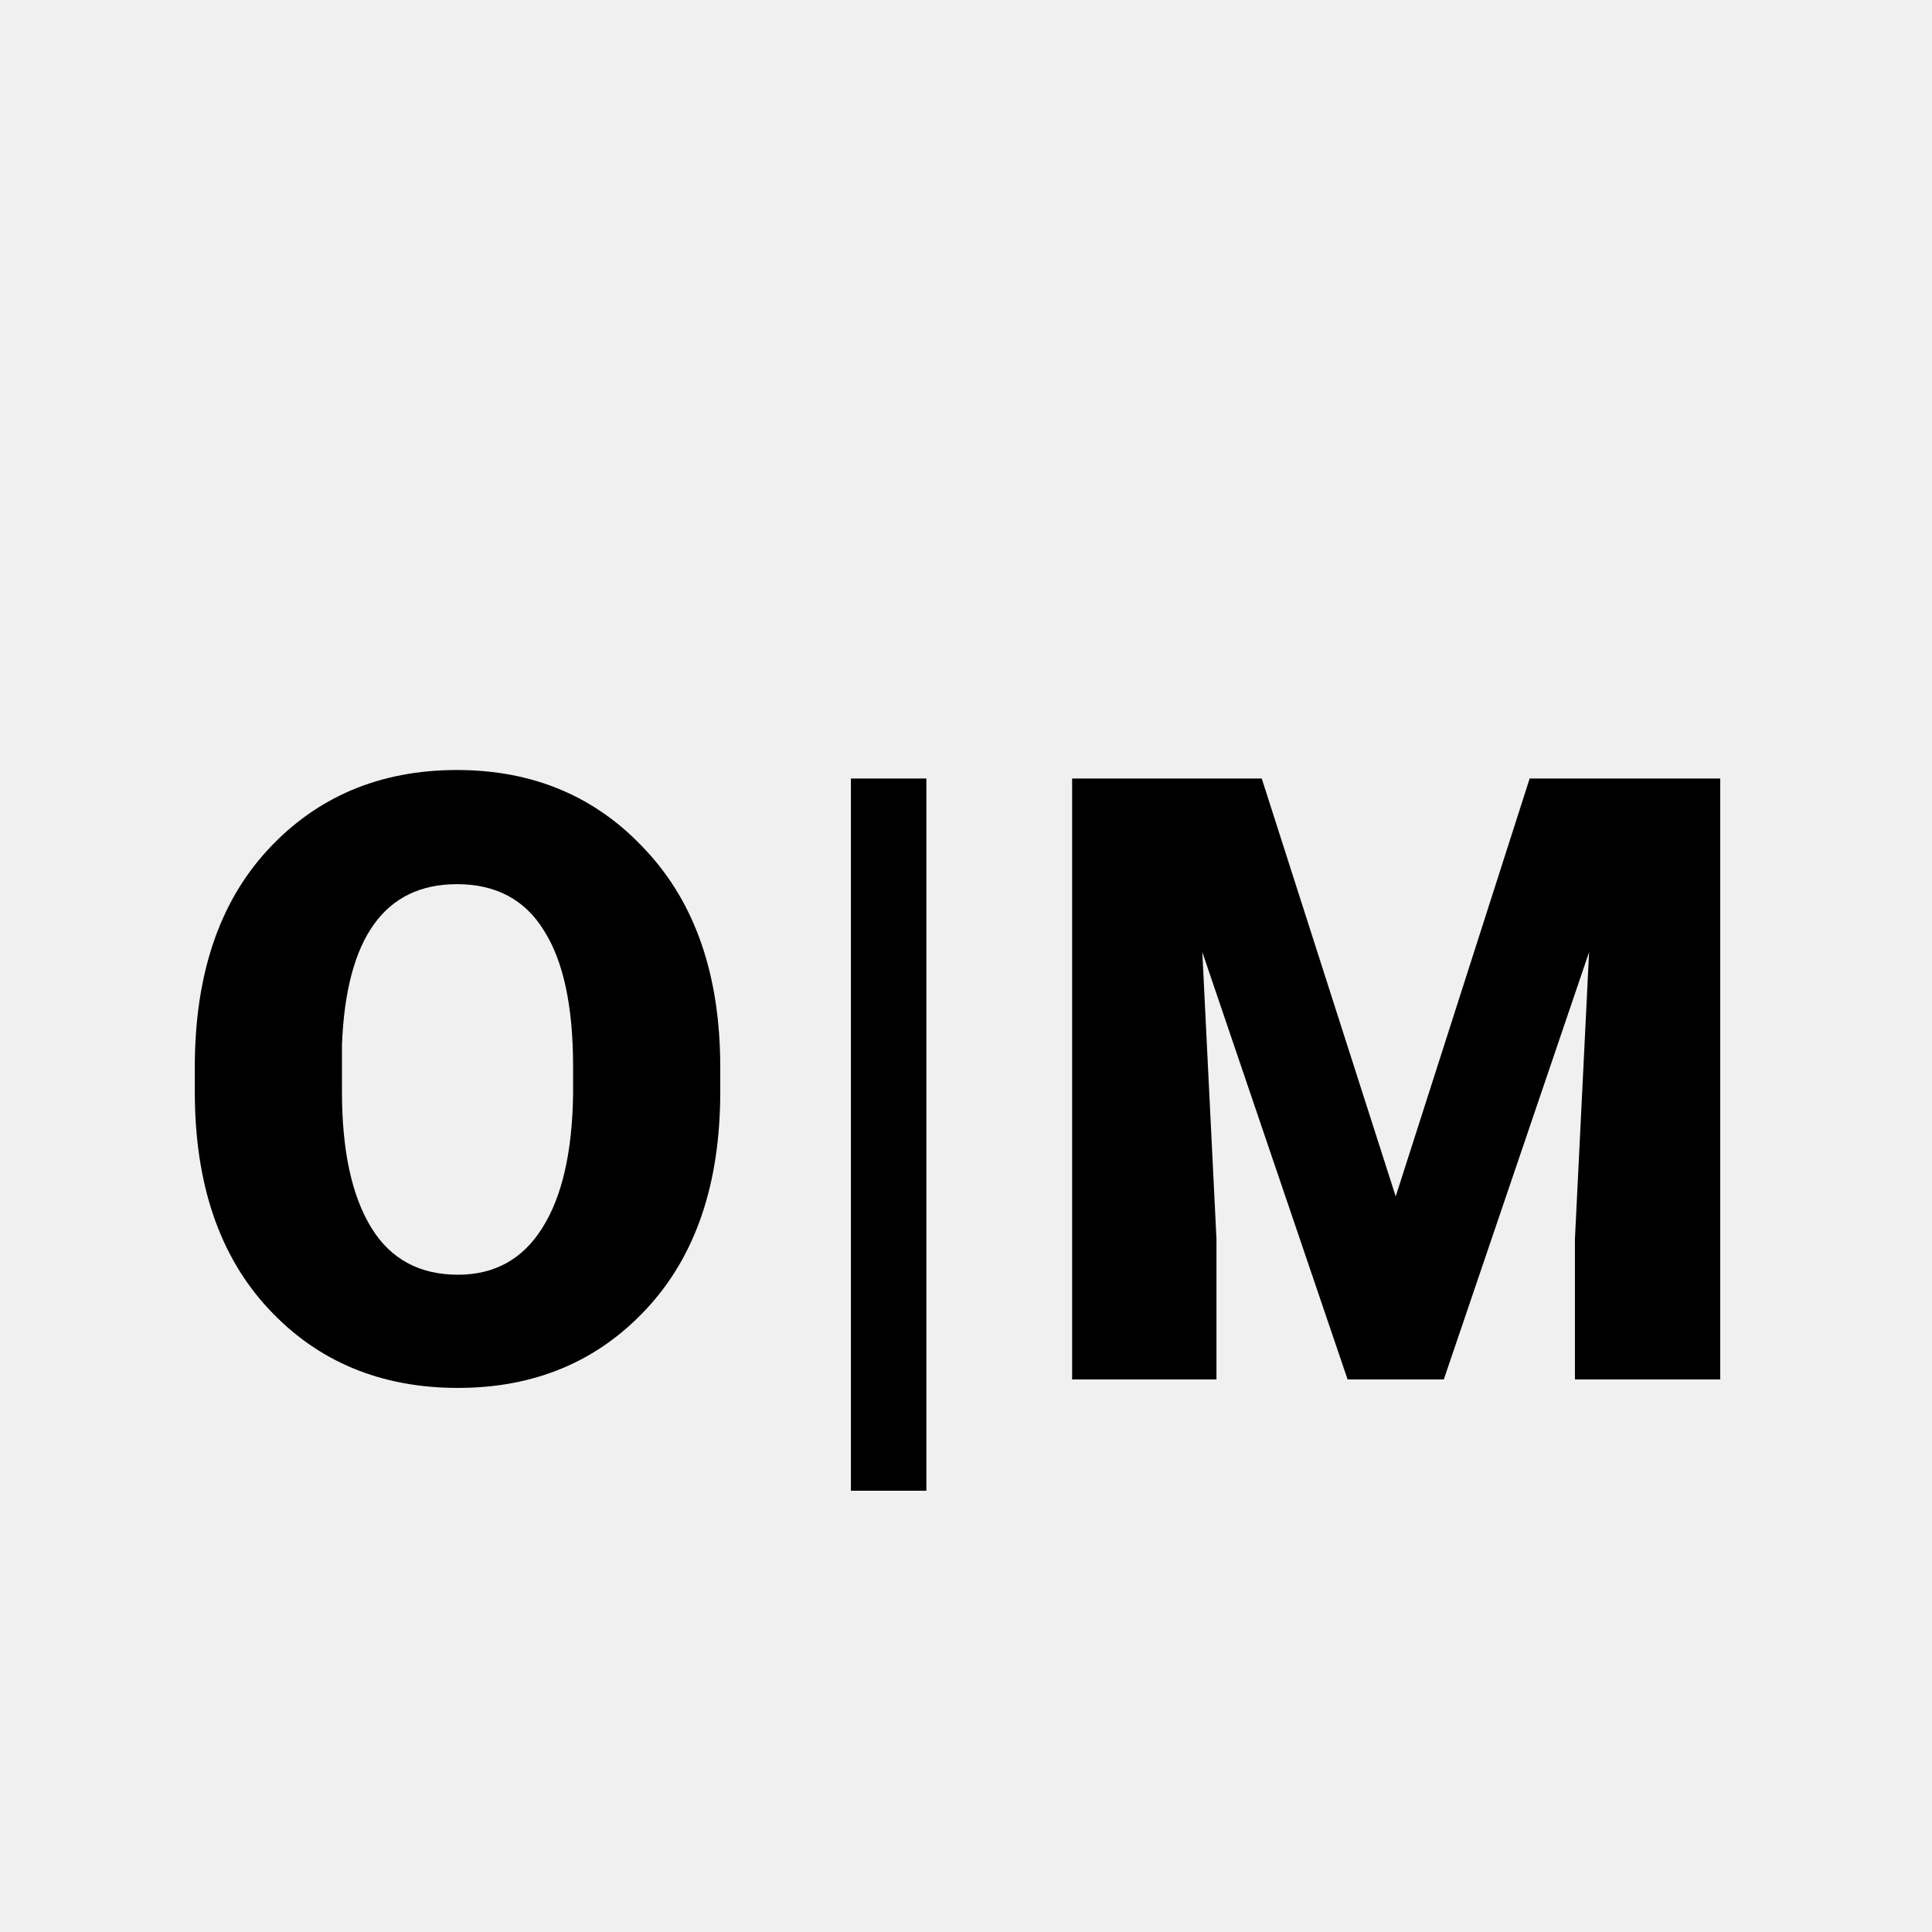
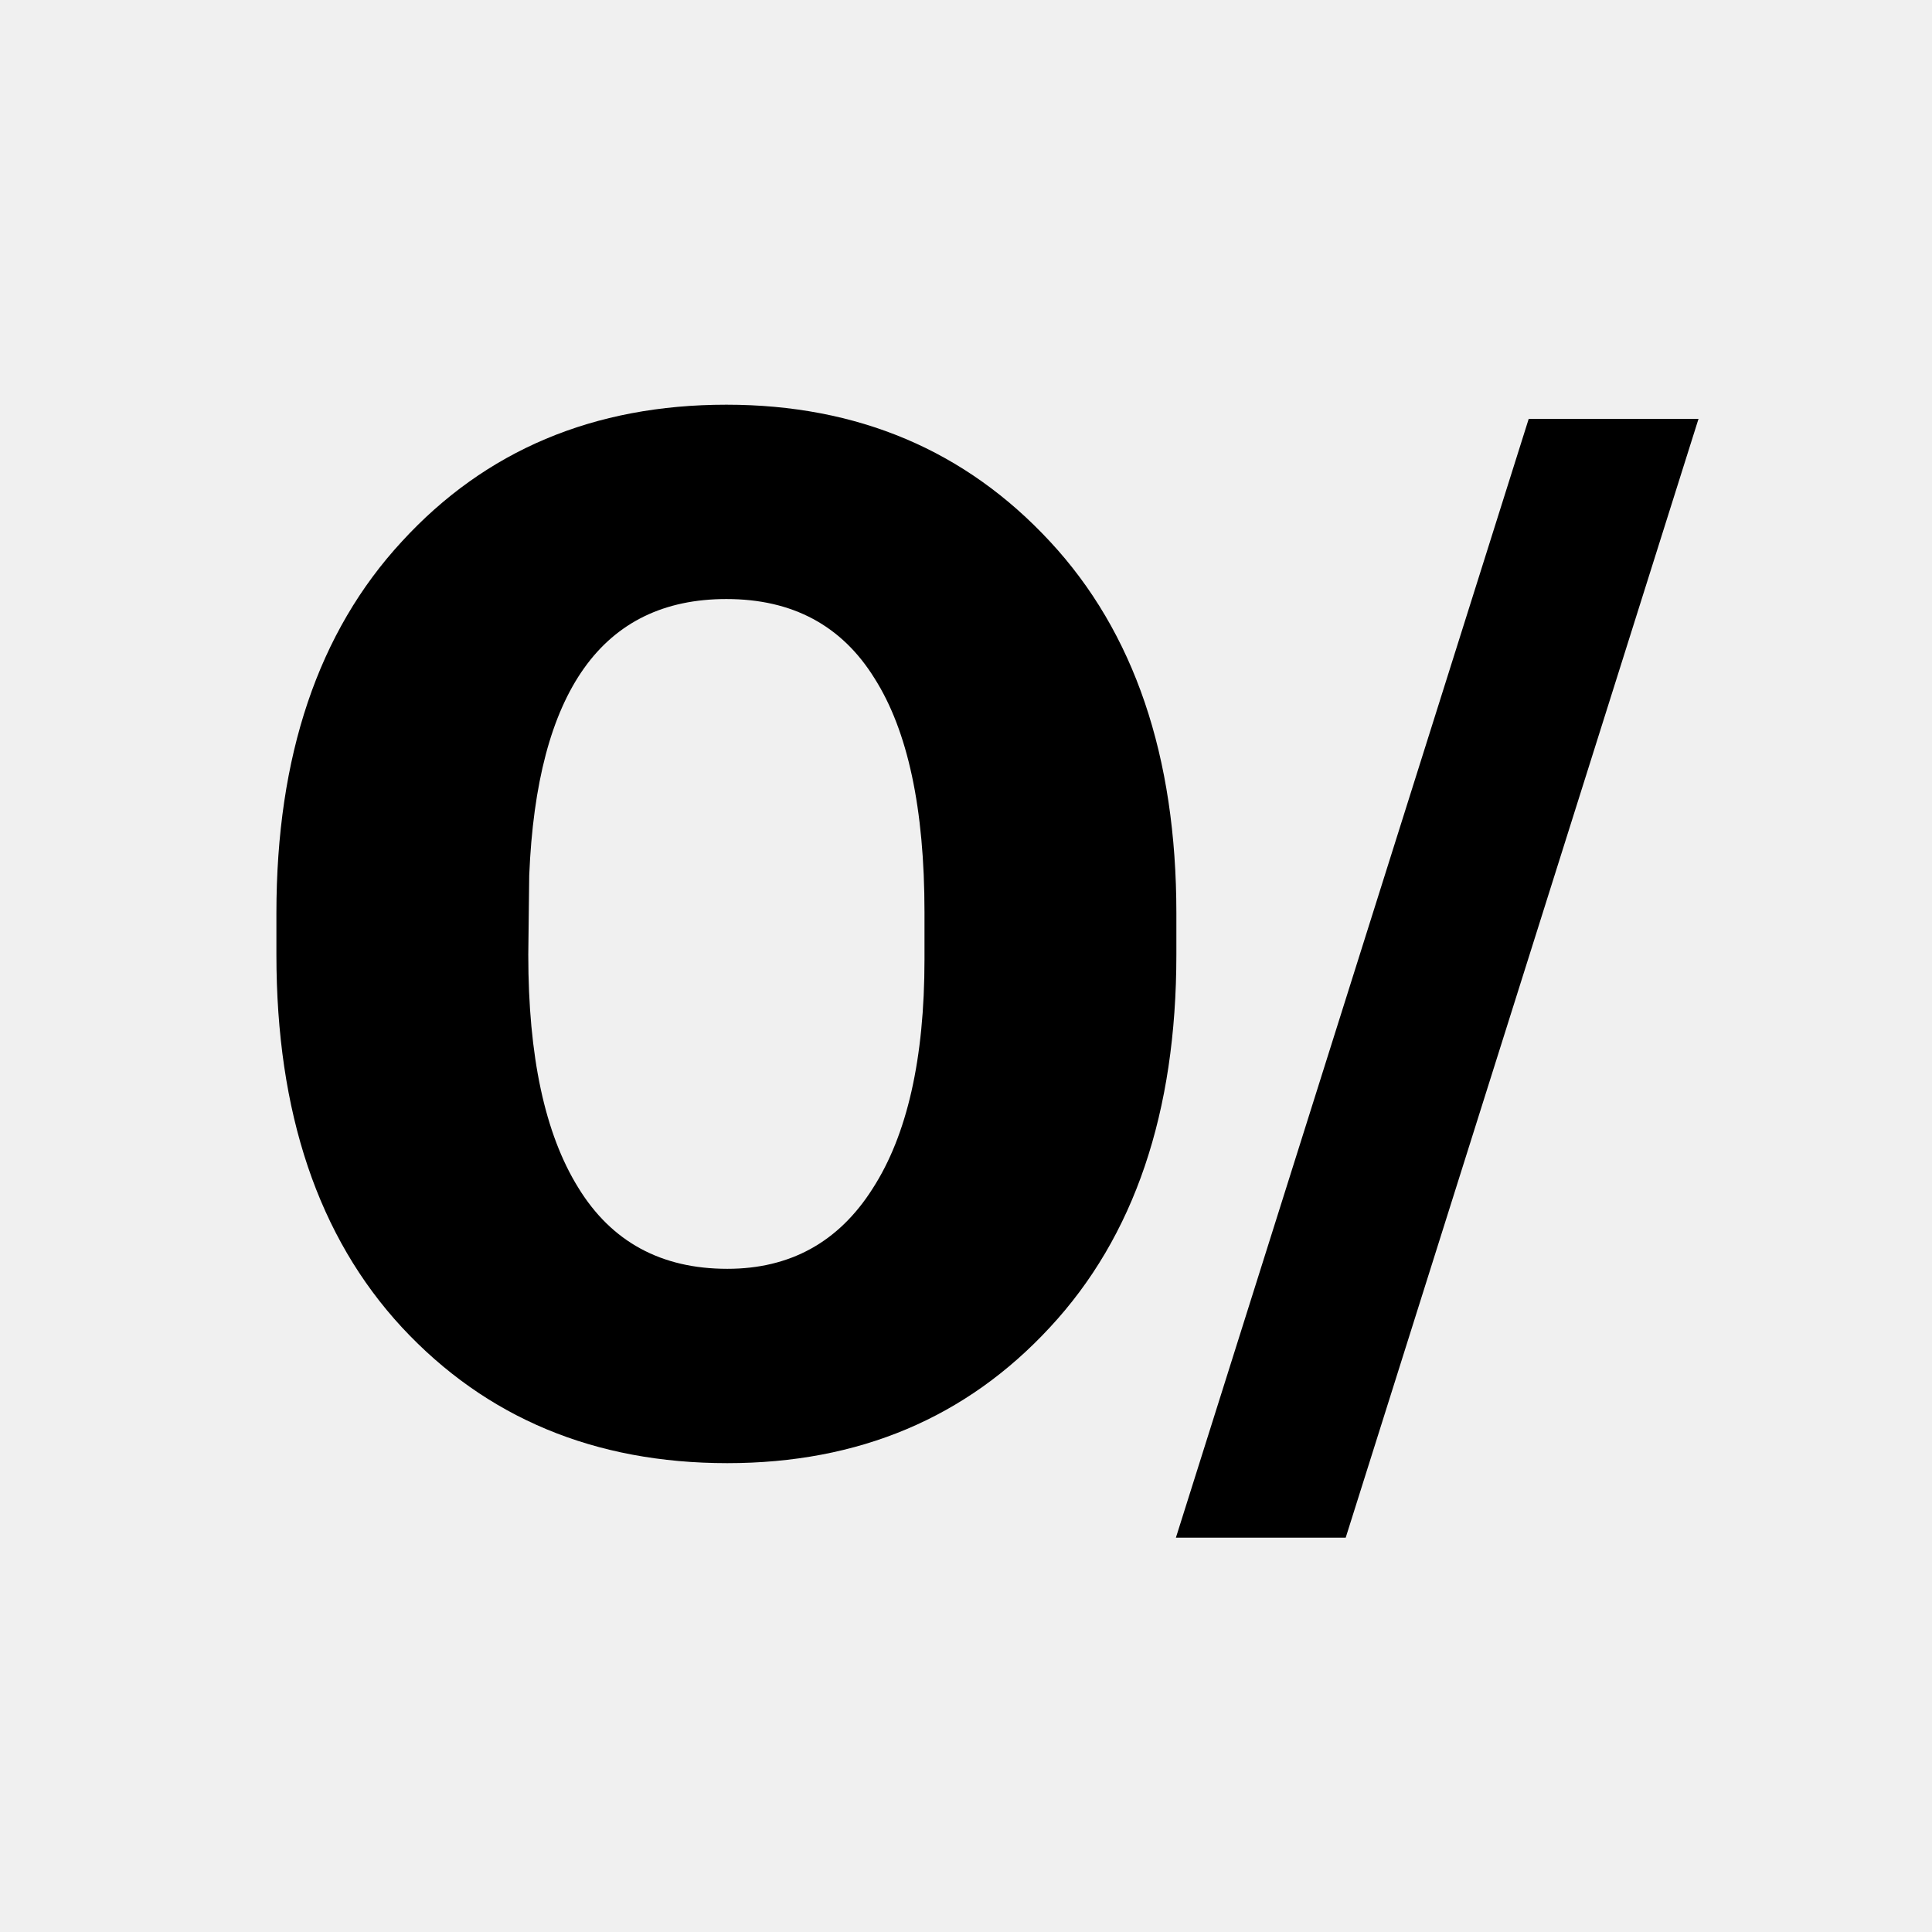
<svg xmlns="http://www.w3.org/2000/svg" viewBox="0 0 32 32" width="32" height="32">
  <style>
-     text { fill: #000000; }
+     text {
+       fill: #000000;
+       font-family: -apple-system, BlinkMacSystemFont, "Segoe UI", Roboto, sans-serif;
+       font-weight: 900;
+     }
    @media (prefers-color-scheme: dark) {
-       text { fill: #ffffff; }
+       text {
+         fill: #ffffff;
+       }
    }
  </style>
-   <text x="16" y="19" font-family="system-ui, -apple-system, BlinkMacSystemFont, 'Segoe UI', Roboto, sans-serif" font-size="14" font-weight="900" text-anchor="middle" dominant-baseline="middle" letter-spacing="0.5">
-     O|M
-   </text>
+   <text x="16" y="24" font-size="24" text-anchor="middle" letter-spacing="-0.5">O/</text>
</svg>
